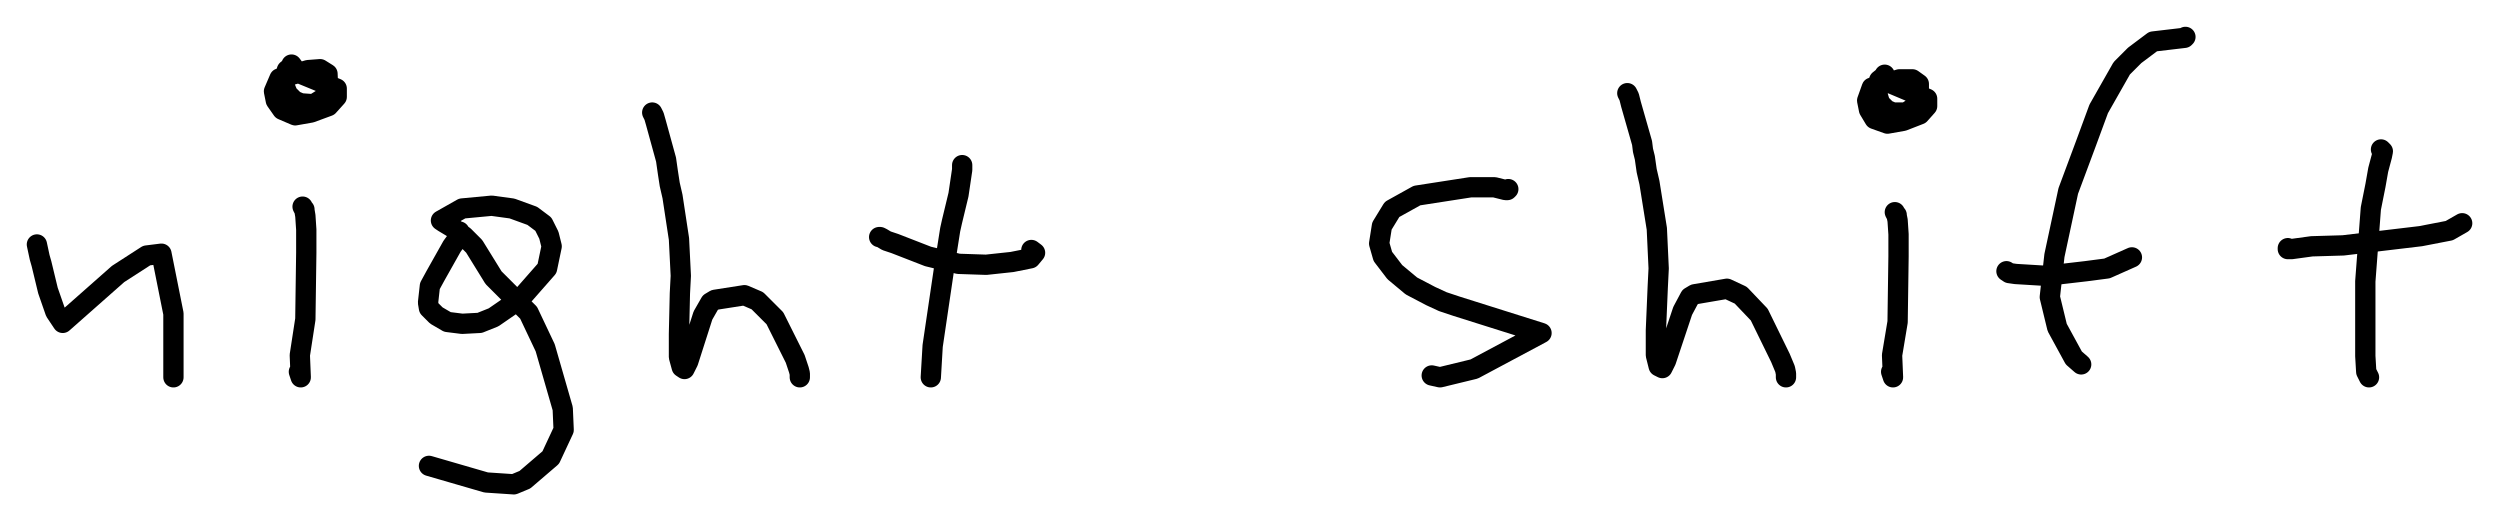
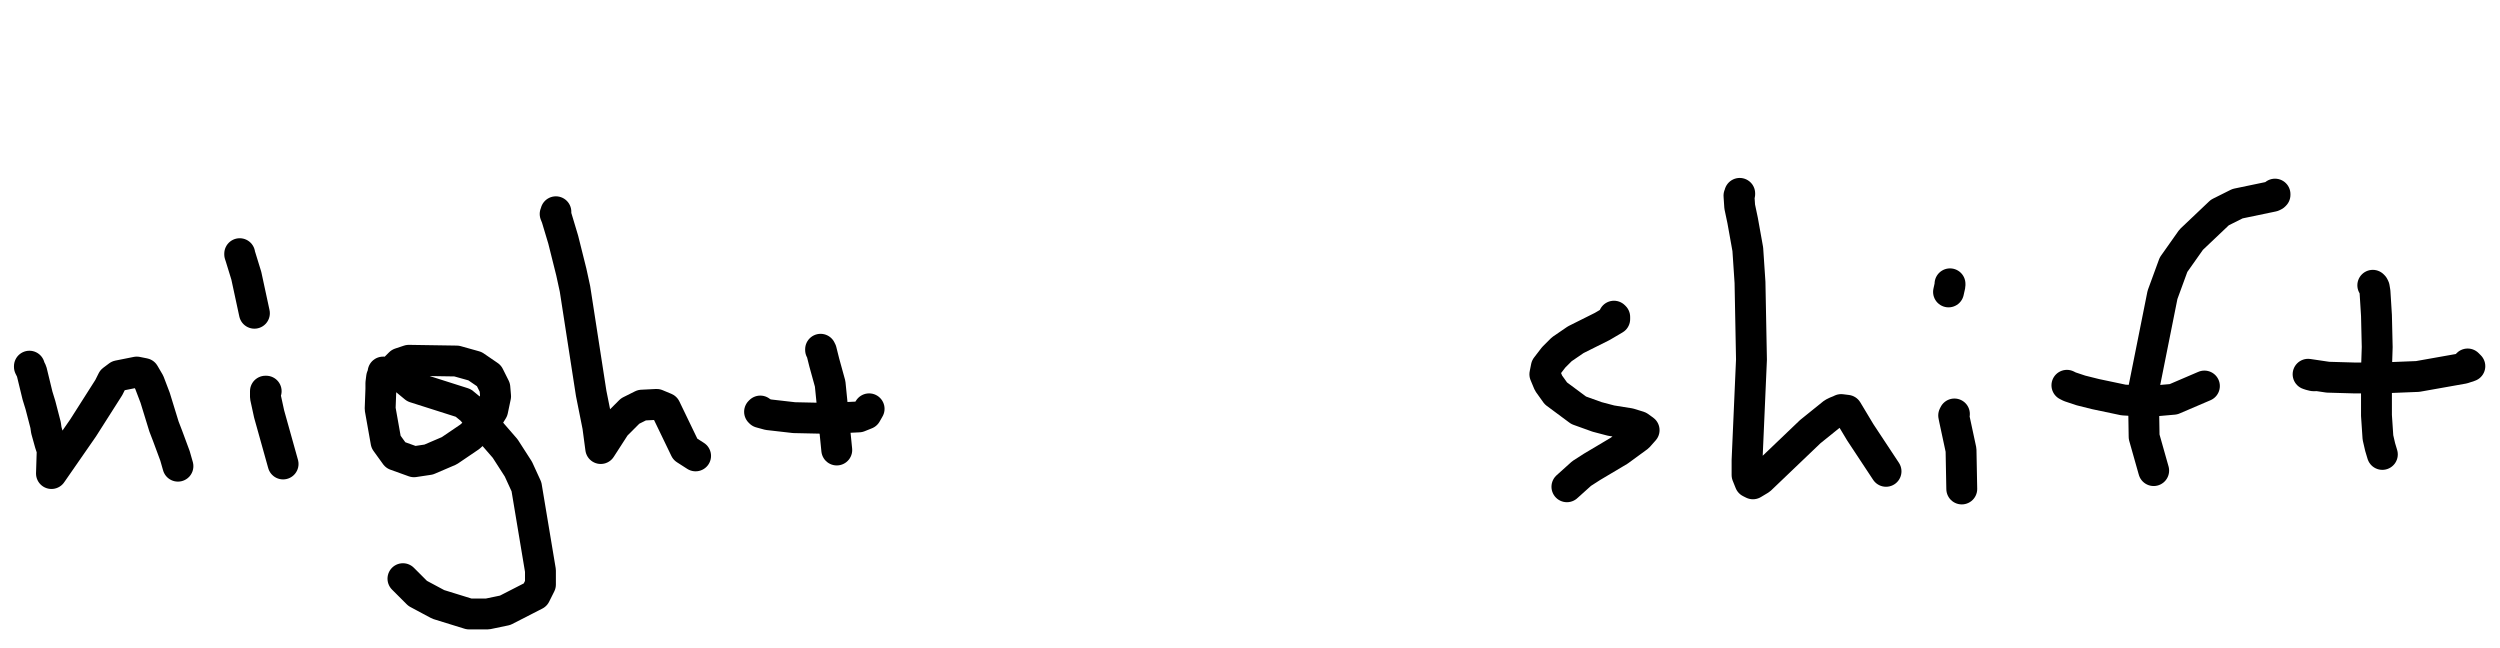
- <svg xmlns="http://www.w3.org/2000/svg" viewBox="0 0 271 57" width="271" height="57" fill="none" stroke="currentColor" stroke-width="2.2" stroke-linecap="round" stroke-linejoin="round">
-   <polyline points="4.0,26.5 4.0,26.5 4.0,26.5 4.3,27.9 4.5,28.6 5.2,31.5 6.0,33.8 6.8,35.0 12.8,29.7 15.9,27.7 17.5,27.5 18.8,34.0 18.8,40.9" />
-   <polyline points="32.8,22.4 32.9,22.6 33.0,22.7 33.0,22.8 33.1,23.4 33.2,24.9 33.2,27.4 33.1,34.6 32.5,38.5 32.6,40.9 32.4,40.3" />
-   <polyline points="31.6,7.0 31.9,7.4 32.3,7.8 32.6,8.0 36.5,9.6 36.5,10.5 35.6,11.5 33.7,12.2 32.0,12.5 30.6,11.9 29.9,10.9 29.7,9.9 30.3,8.5 33.4,7.6 34.7,7.5 35.5,8.0 35.6,10.3 34.0,11.3 32.6,11.2 31.9,10.9 31.2,10.2 30.8,9.2 31.0,7.9 31.1,7.6 31.6,7.2" />
-   <polyline points="49.8,25.1 49.8,25.2 49.9,25.3 49.8,25.6 49.0,26.7 47.2,29.9 46.6,31.0 46.4,32.8 46.5,33.4 47.3,34.2 48.5,34.9 50.1,35.1 52.0,35.0 53.5,34.4 56.4,32.4 59.3,29.1 59.8,26.7 59.5,25.5 58.9,24.3 57.7,23.4 55.5,22.6 53.3,22.3 50.1,22.6 47.8,23.9 48.1,24.1 49.1,24.7 50.3,25.6 51.4,26.7 53.5,30.1 57.3,33.9 59.1,37.7 61.0,44.3 61.1,46.6 59.7,49.6 56.9,52.0 55.7,52.5 52.7,52.3 46.5,50.5" />
-   <polyline points="70.7,12.2 70.8,12.4 70.9,12.6 71.1,13.3 72.2,17.3 72.3,18.0 72.4,18.7 72.6,20.0 72.9,21.3 73.6,25.9 73.8,29.9 73.7,31.8 73.6,36.2 73.6,38.7 73.9,39.8 74.2,40.0 74.6,39.2 76.2,34.2 77.0,32.8 77.5,32.5 80.7,32.0 82.1,32.6 84.0,34.5 86.2,38.9 86.6,40.1 86.7,40.5 86.7,40.9" />
-   <polyline points="95.3,25.7 95.4,25.7 95.4,25.7 95.6,25.8 96.1,26.1 97.0,26.4 100.6,27.8 103.9,28.6 106.9,28.7 109.7,28.4 111.7,28.0 112.2,27.4 111.8,27.1" />
-   <polyline points="104.3,17.9 104.3,18.0 104.3,18.2 104.3,18.4 103.9,21.1 103.2,24.0 103.0,24.9 102.4,28.7 101.1,37.5 100.9,40.9" />
-   <polyline points="163.5,20.5 163.5,20.5 163.5,20.5 163.4,20.6 163.2,20.6 162.0,20.3 159.4,20.3 153.6,21.2 150.9,22.7 149.8,24.5 149.5,26.4 149.9,27.8 151.2,29.5 153.0,31.0 155.1,32.1 156.4,32.7 157.9,33.2 167.1,36.1 159.8,40.0 156.1,40.9 155.2,40.7" />
-   <polyline points="176.4,10.1 176.5,10.3 176.6,10.5 176.8,11.3 178.0,15.5 178.1,16.3 178.3,17.1 178.5,18.5 178.8,19.8 179.6,24.8 179.8,29.1 179.7,31.1 179.5,35.8 179.5,38.5 179.8,39.7 180.2,39.9 180.6,39.1 182.4,33.7 183.2,32.2 183.7,31.9 187.2,31.3 188.7,32.0 190.7,34.1 193.0,38.8 193.5,40.0 193.6,40.5 193.6,40.9" />
-   <polyline points="205.4,23.0 205.5,23.2 205.6,23.3 205.6,23.4 205.7,23.9 205.8,25.4 205.8,27.8 205.7,34.9 205.1,38.5 205.2,40.9 205.0,40.3" />
-   <polyline points="204.3,8.1 204.5,8.5 204.9,8.9 205.1,9.1 208.9,10.7 208.9,11.5 208.1,12.4 206.3,13.1 204.6,13.4 203.2,12.9 202.6,11.9 202.4,10.9 202.9,9.5 205.9,8.6 207.3,8.6 208.0,9.1 208.0,11.3 206.6,12.2 205.2,12.2 204.5,11.9 203.8,11.2 203.5,10.2 203.6,9.0 203.7,8.7 204.2,8.3" />
-   <polyline points="236.9,4.0 236.9,4.0 236.9,4.0 236.8,4.1 233.4,4.5 231.4,6.0 230.0,7.4 227.5,11.8 226.1,15.6 224.2,20.7 222.7,27.7 222.2,32.2 223.0,35.5 224.8,38.8 225.6,39.5" />
-   <polyline points="217.5,29.4 217.8,29.6 218.5,29.7 221.8,29.9 226.1,29.4 228.4,29.1 231.1,27.9" />
-   <polyline points="248.0,26.9 248.0,26.9 248.0,27.0 248.0,27.0 248.1,27.0 248.4,27.0 250.6,26.7 254.0,26.6 262.4,25.6 265.5,25.0 266.9,24.2" />
-   <polyline points="258.1,16.2 258.2,16.3 258.3,16.4 258.2,16.9 257.8,18.4 257.5,20.1 257.0,22.6 256.4,30.5 256.4,38.6 256.5,40.3 256.8,40.9" />
+ <svg xmlns="http://www.w3.org/2000/svg" viewBox="0 0 340 88" width="340" height="88" fill="none" stroke="currentColor" stroke-width="4.2" stroke-linecap="round" stroke-linejoin="round">
+   <polyline points="4.0,49.8 4.0,49.9 4.1,50.1 4.3,50.5 5.1,53.8 5.5,55.1 6.2,57.8 6.3,58.5 6.8,60.3 7.1,61.2 7.0,64.4 11.3,58.2 14.8,52.7 15.3,51.7 16.1,51.1 18.6,50.6 19.6,50.8 20.3,52.0 21.1,54.1 22.3,58.0 22.8,59.3 23.8,62.0 24.2,63.4" />
+   <polyline points="32.6,34.5 32.6,34.6 32.7,34.9 33.5,37.5 34.6,42.6" />
+   <polyline points="36.2,53.2 36.2,53.2 36.1,53.2 36.1,53.4 36.1,54.0 36.6,56.3 38.5,63.1" />
+   <polyline points="52.2,50.6 52.2,50.6 52.1,50.6 52.1,50.8 51.9,51.3 51.8,52.1 51.8,52.9 51.7,55.6 52.5,60.1 53.8,61.9 56.3,62.8 58.3,62.5 61.1,61.3 63.9,59.4 65.1,58.3 66.2,57.1 67.0,55.8 67.4,53.9 67.3,52.7 66.5,51.1 64.6,49.8 62.1,49.1 55.6,49.0 54.4,49.4 53.5,50.3 56.4,52.7 63.0,54.8 64.1,55.7 68.7,61.0 70.5,63.8 71.6,66.2 73.5,77.6 73.5,79.5 72.8,80.9 68.7,83.0 66.3,83.5 63.8,83.5 59.6,82.2 56.8,80.7 54.8,78.7" />
+   <polyline points="75.6,28.8 75.6,28.9 75.5,29.1 75.7,29.6 76.6,32.6 77.7,37.0 78.2,39.3 80.4,53.5 81.3,58.0 81.7,61.0 83.7,57.9 85.7,55.9 87.3,55.1 89.3,55.0 90.5,55.5 93.2,61.1 94.6,62.0" />
+   <polyline points="103.4,55.9 103.4,55.9 103.3,56.0 103.4,56.1 104.5,56.4 108.0,56.8 112.6,56.9 116.8,56.7 117.8,56.3 118.2,55.6" />
+   <polyline points="111.6,47.5 111.6,47.6 111.7,47.7 112.1,49.3 112.9,52.2 113.8,61.2" />
+   <polyline points="219.5,43.0 219.6,43.1 219.6,43.3 219.6,43.4 217.9,44.4 214.3,46.2 212.4,47.5 211.3,48.6 210.3,49.9 210.1,50.9 210.6,52.1 211.6,53.5 214.7,55.8 217.2,56.7 219.1,57.2 221.6,57.6 222.9,58.0 223.6,58.5 222.8,59.4 220.2,61.3 216.5,63.5 215.1,64.4 213.1,66.2" />
+   <polyline points="236.6,26.3 236.6,26.4 236.5,26.6 236.6,28.1 237.0,30.0 237.7,33.9 238.0,38.4 238.2,48.9 237.6,62.6 237.6,64.6 238.0,65.6 238.4,65.8 239.4,65.2 246.2,58.7 249.3,56.2 249.7,56.0 250.2,55.8 250.4,55.7 251.2,55.8 253.0,58.8 256.5,64.1" />
+   <polyline points="265.2,38.6 265.2,38.8 265.0,39.7" />
+   <polyline points="265.8,56.3 265.8,56.3 265.8,56.3 265.7,56.5 265.8,57.0 266.7,61.2 266.8,66.5" />
+   <polyline points="281.1,52.4 281.3,52.5 281.5,52.6 282.1,52.8 283.0,53.1 285.0,53.6 288.8,54.4 292.2,54.6 295.6,54.3 299.8,52.5" />
+   <polyline points="309.4,26.4 309.4,26.5 309.3,26.6 309.1,26.7 304.3,27.7 301.9,28.9 298.0,32.6 295.6,36.0 294.1,40.1 291.5,53.1 291.6,59.4 292.9,64.0" />
+   <polyline points="314.9,51.1 314.6,51.1 314.2,51.0 313.9,50.9 316.6,51.3 320.1,51.4 323.8,51.4 328.8,51.2 335.0,50.1 335.9,49.8 335.6,49.5" />
+   <polyline points="322.7,38.8 322.8,38.9 322.9,39.1 323.0,39.7 323.2,42.9 323.3,47.2 323.2,50.3 323.2,56.5 323.4,59.5 323.7,60.8 323.7,60.8 324.0,61.8" />
</svg>
